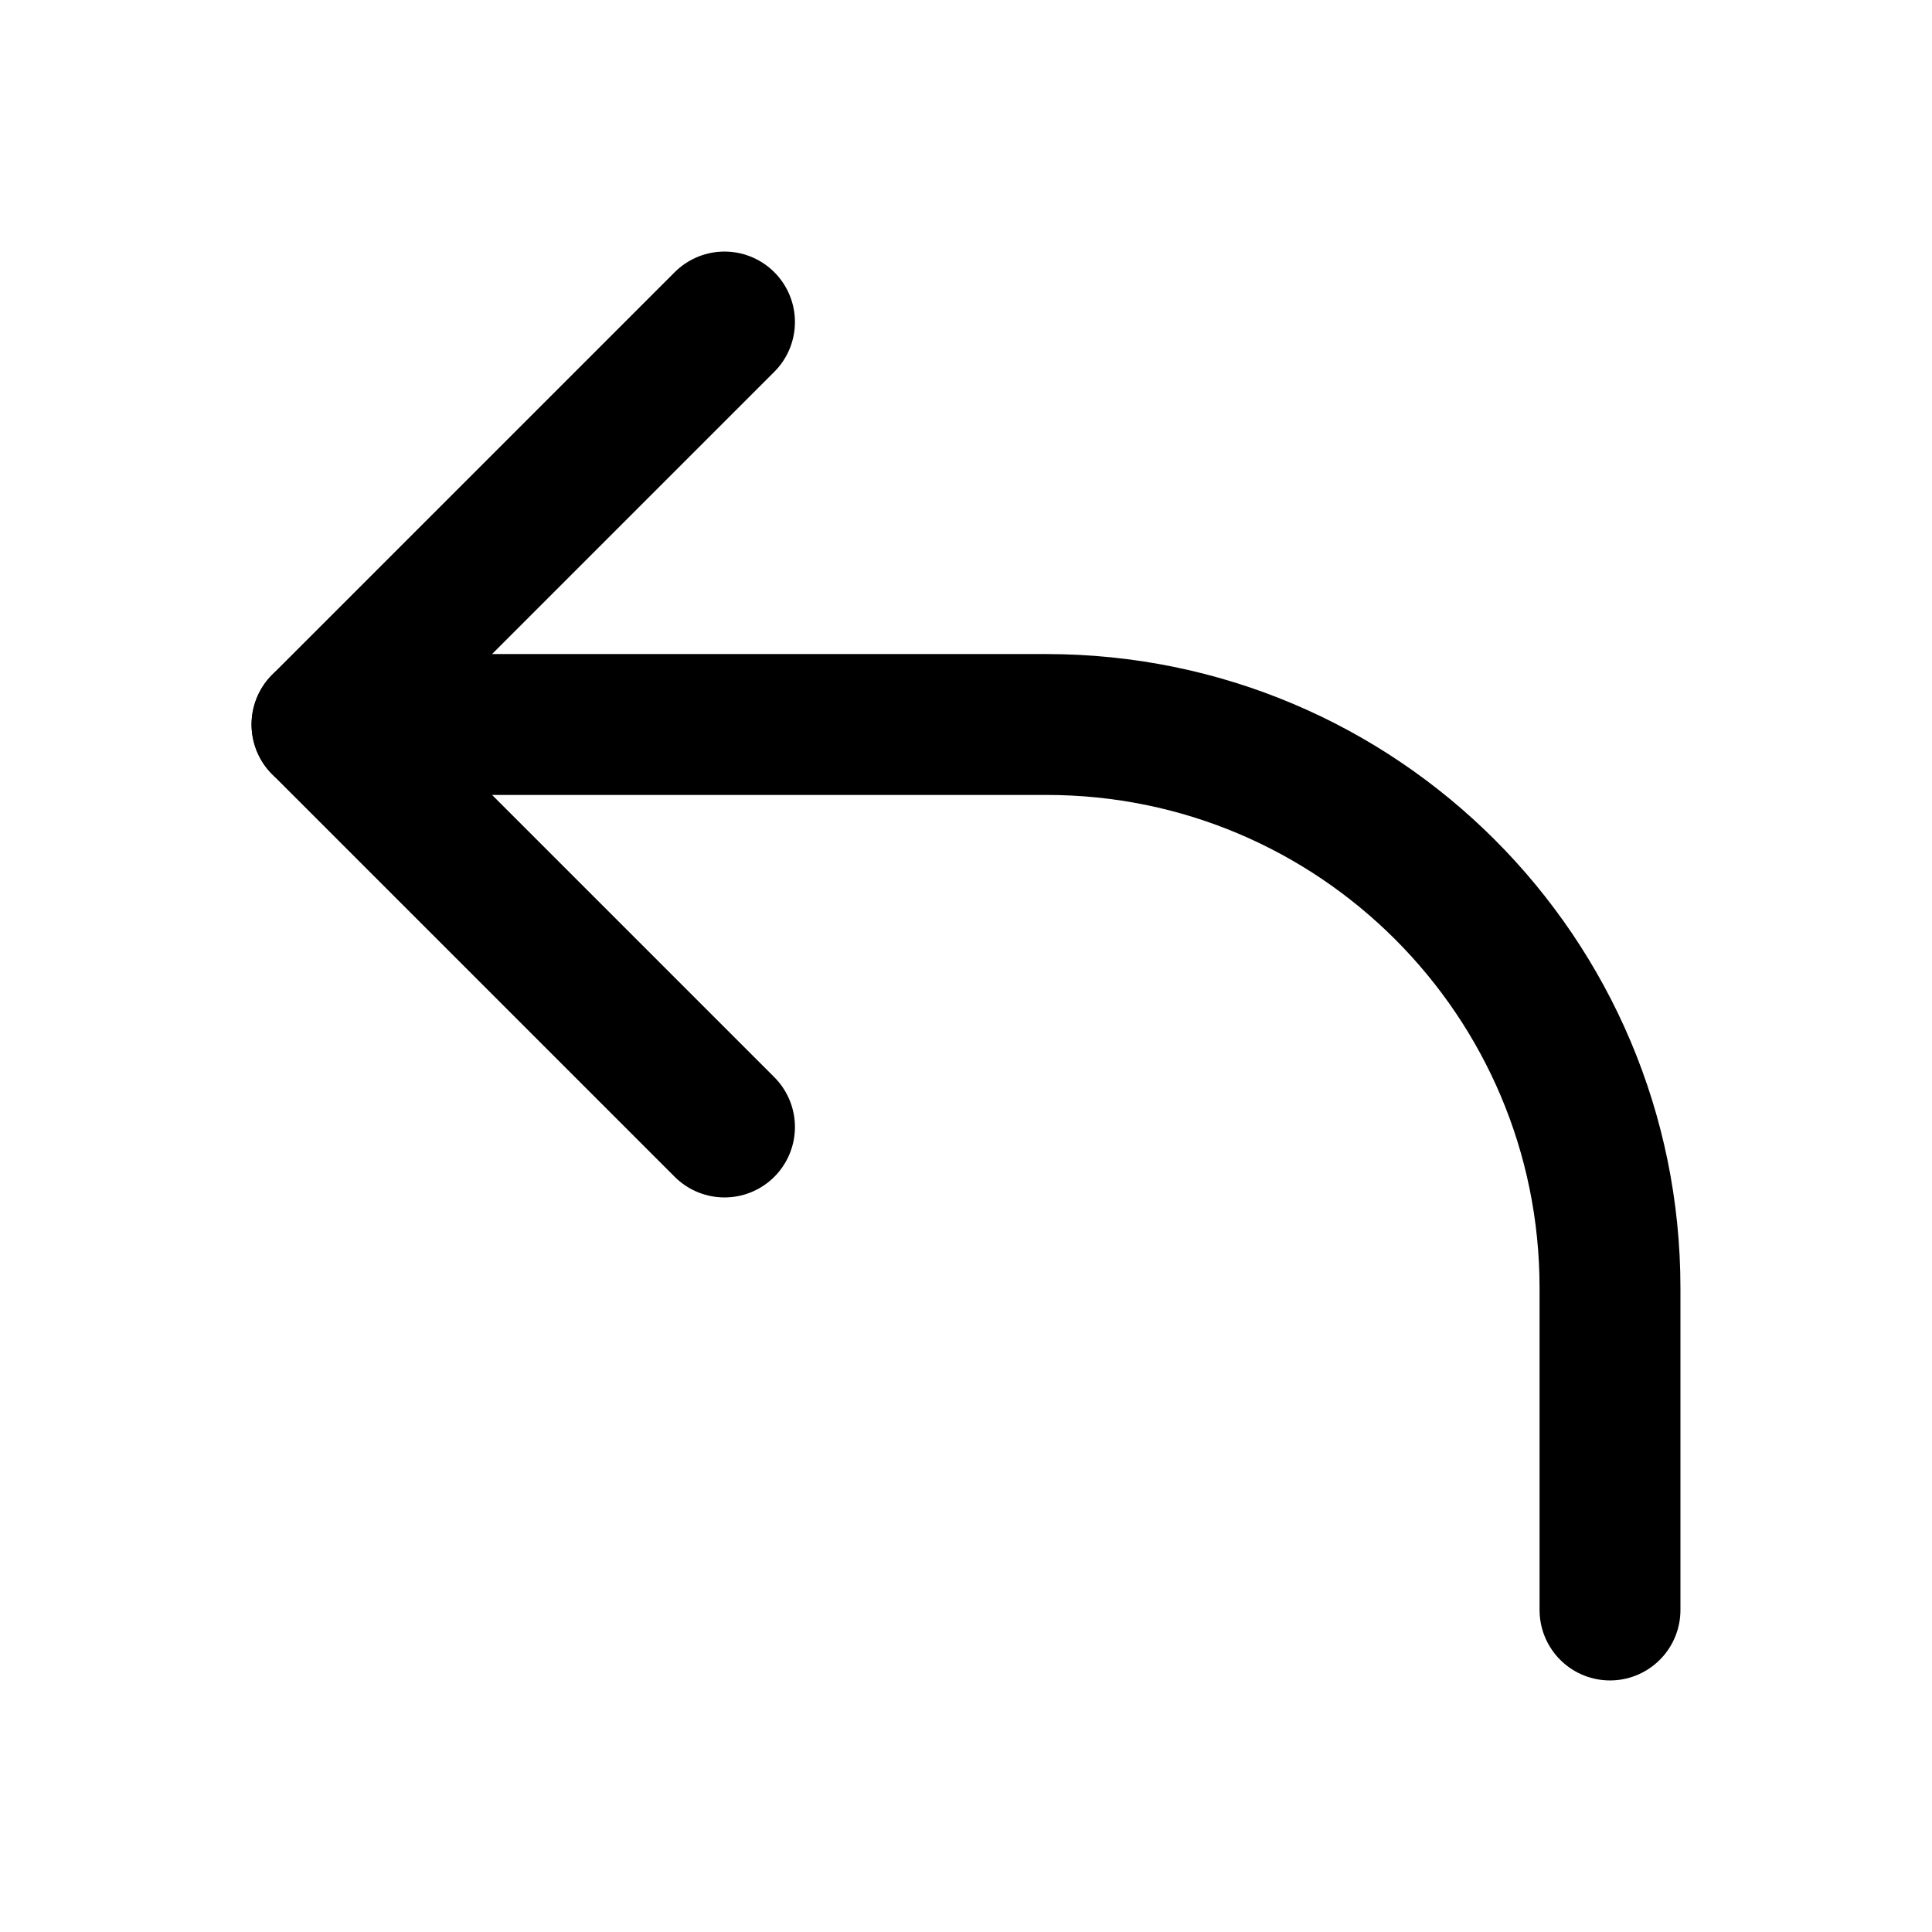
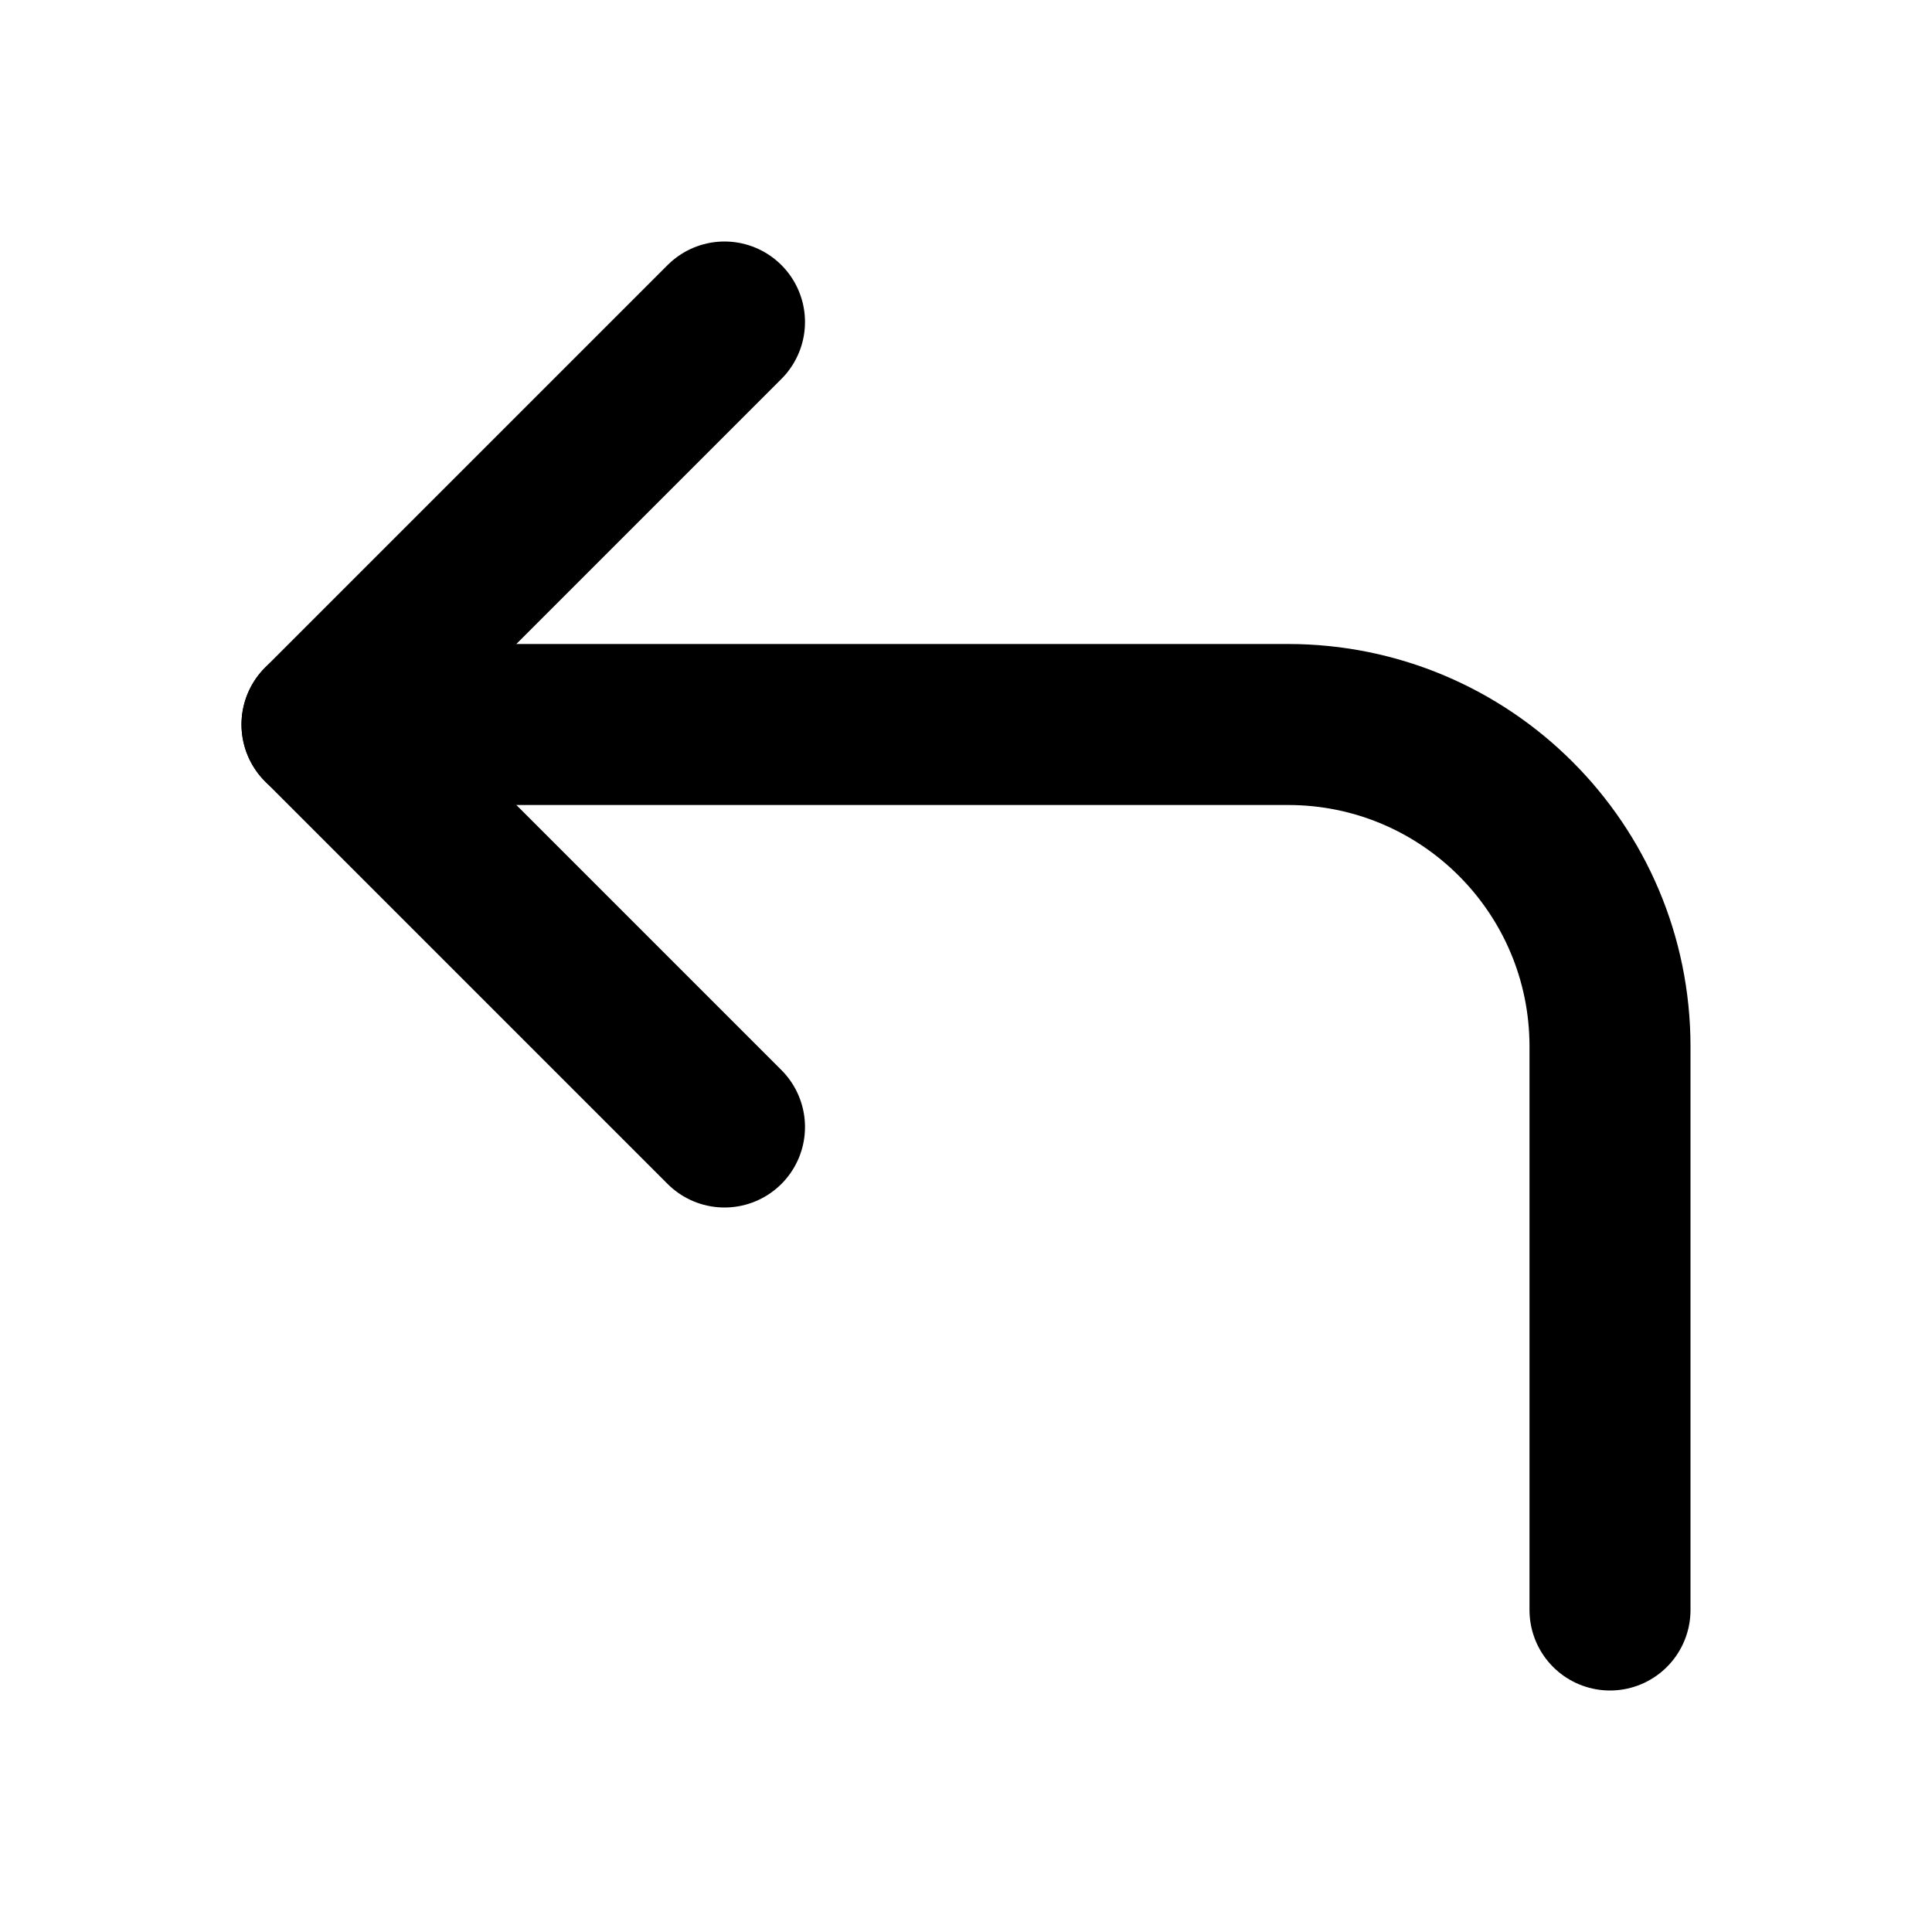
- <svg xmlns="http://www.w3.org/2000/svg" viewBox="0 0 24 24" fill="none" stroke="currentColor" stroke-width="1.75" stroke-linecap="round" stroke-linejoin="round">
-   <path d="m9 14-5-5 5-5" />
-   <path d="M4 9h9a7 7 0 0 1 7 7v4" />
+ <svg xmlns="http://www.w3.org/2000/svg" width="24" height="24" viewBox="0 0 24 24" fill="none" stroke="currentColor" stroke-width="2" stroke-linecap="round" stroke-linejoin="round">
+   <path d="M20 20v-7a4 4 0 0 0-4-4H4" />
+   <path d="M9 14 4 9l5-5" />
</svg>
